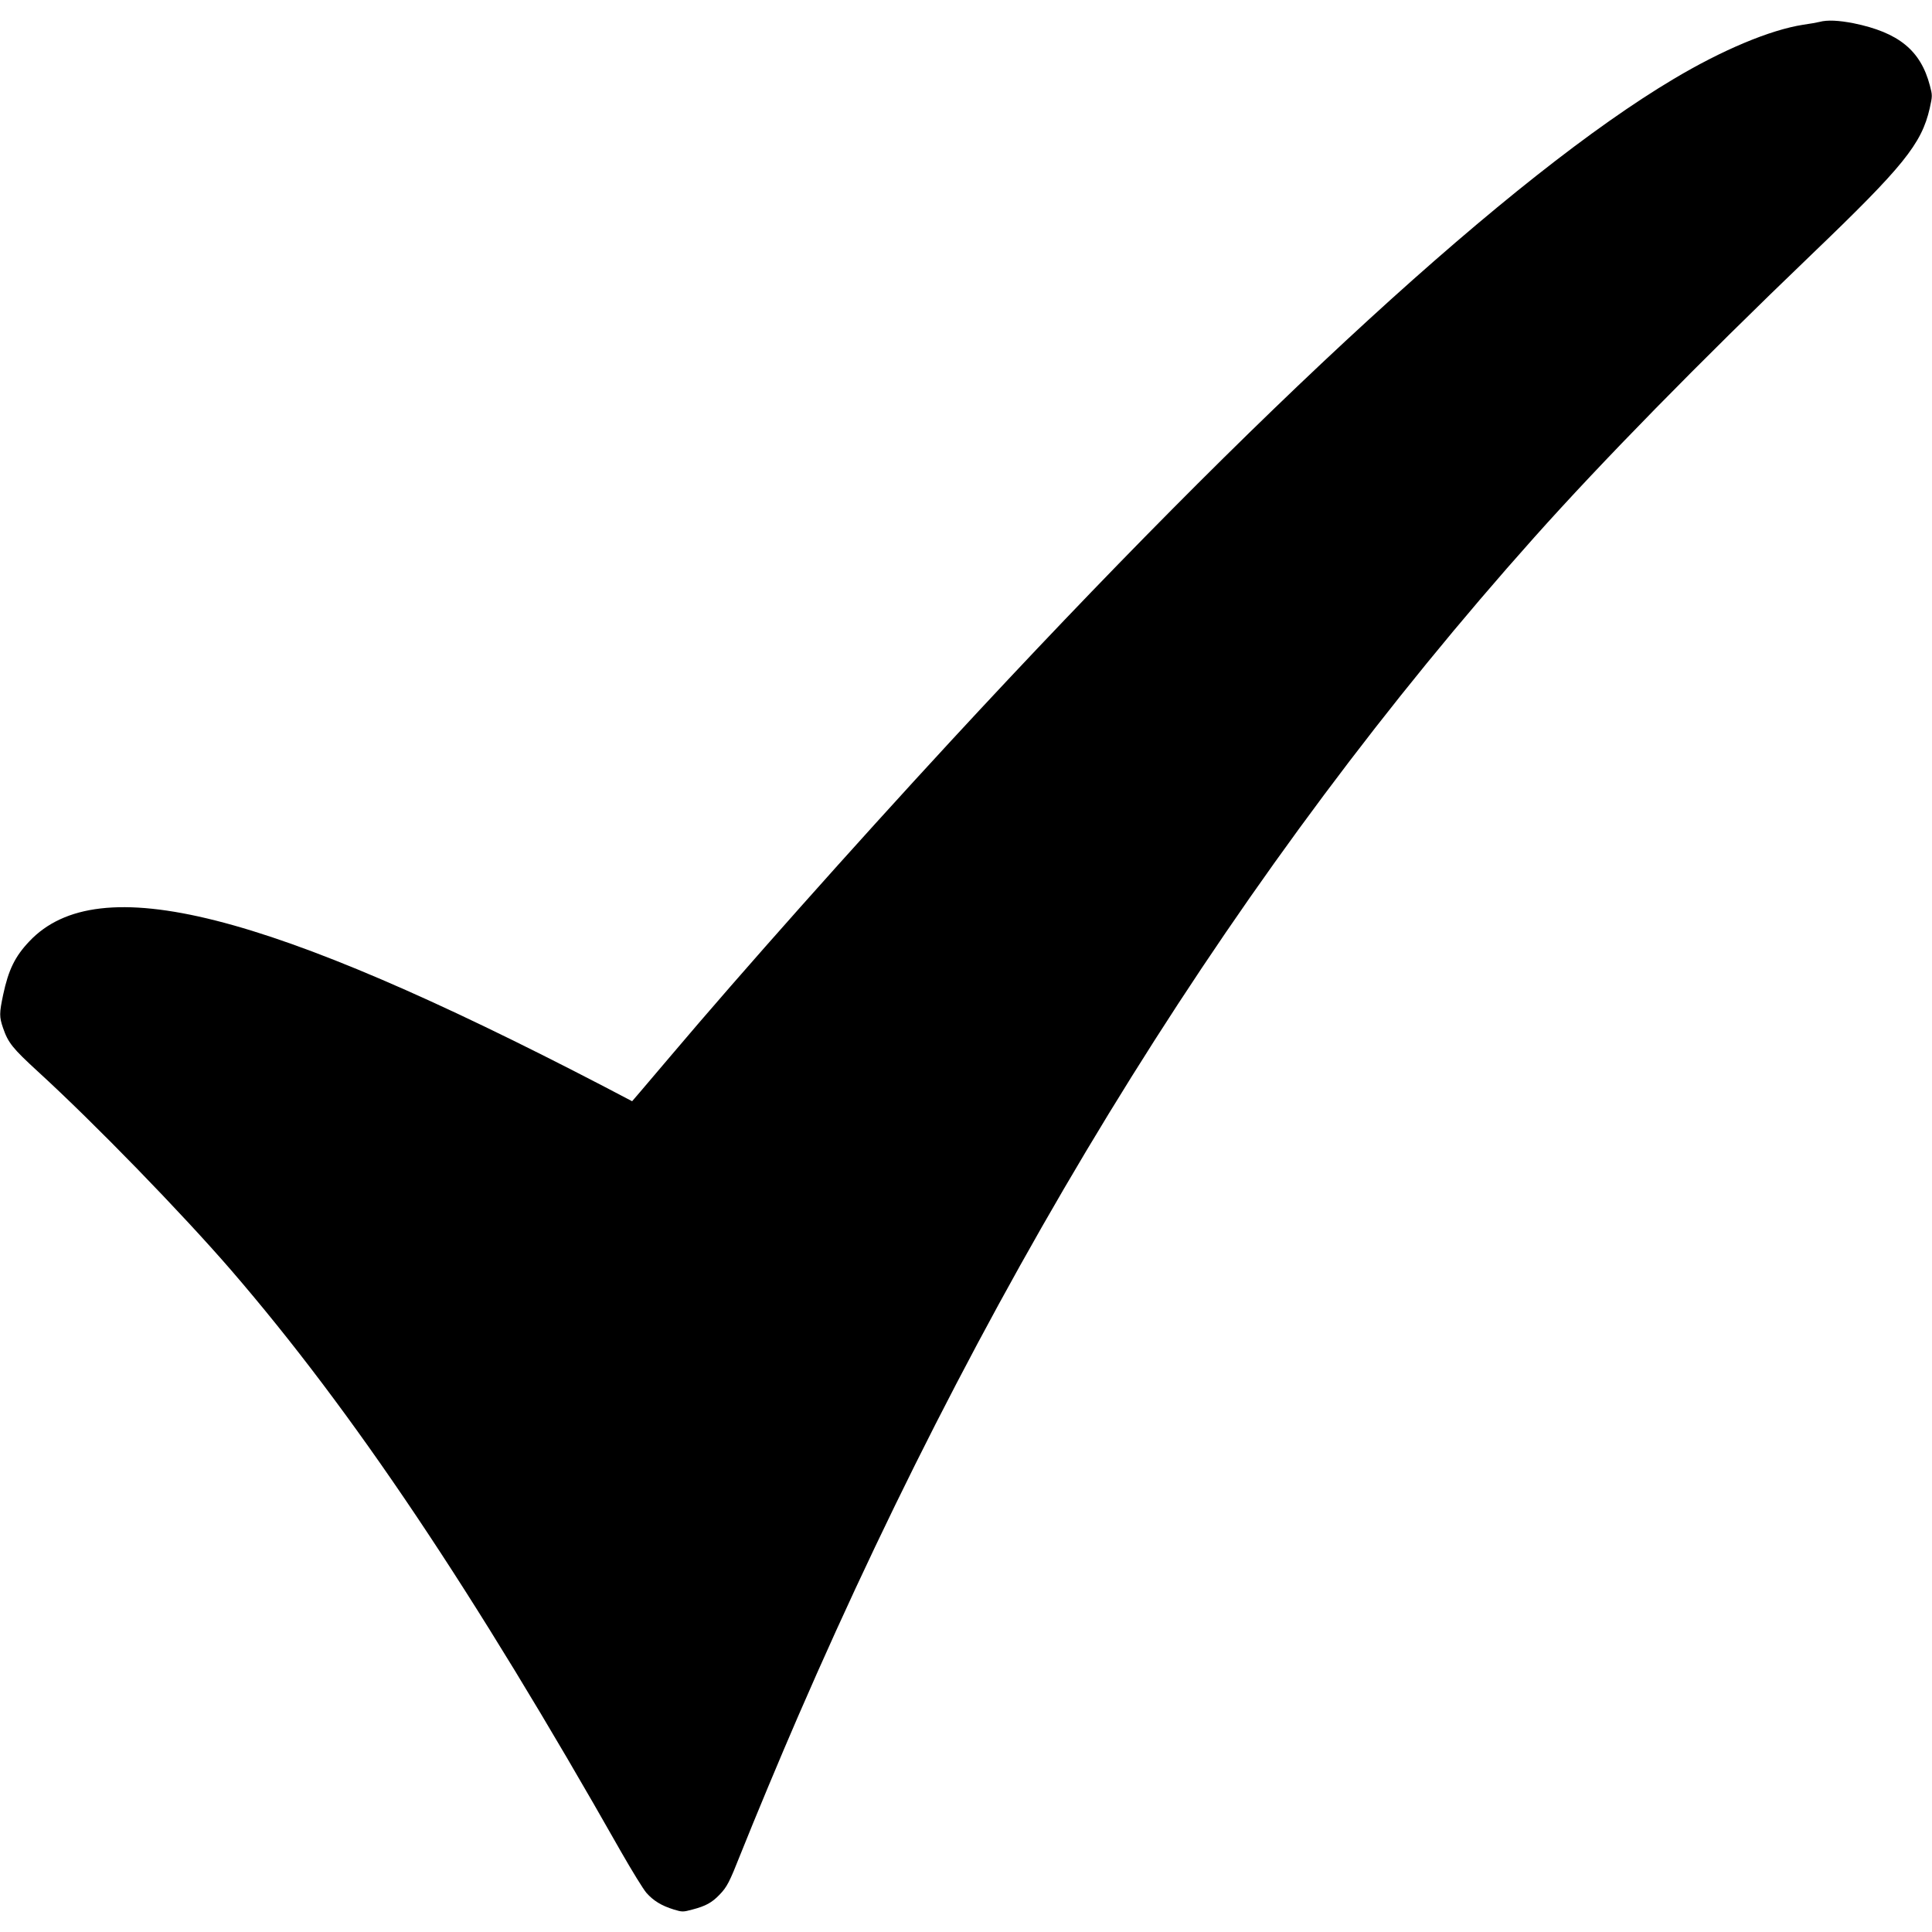
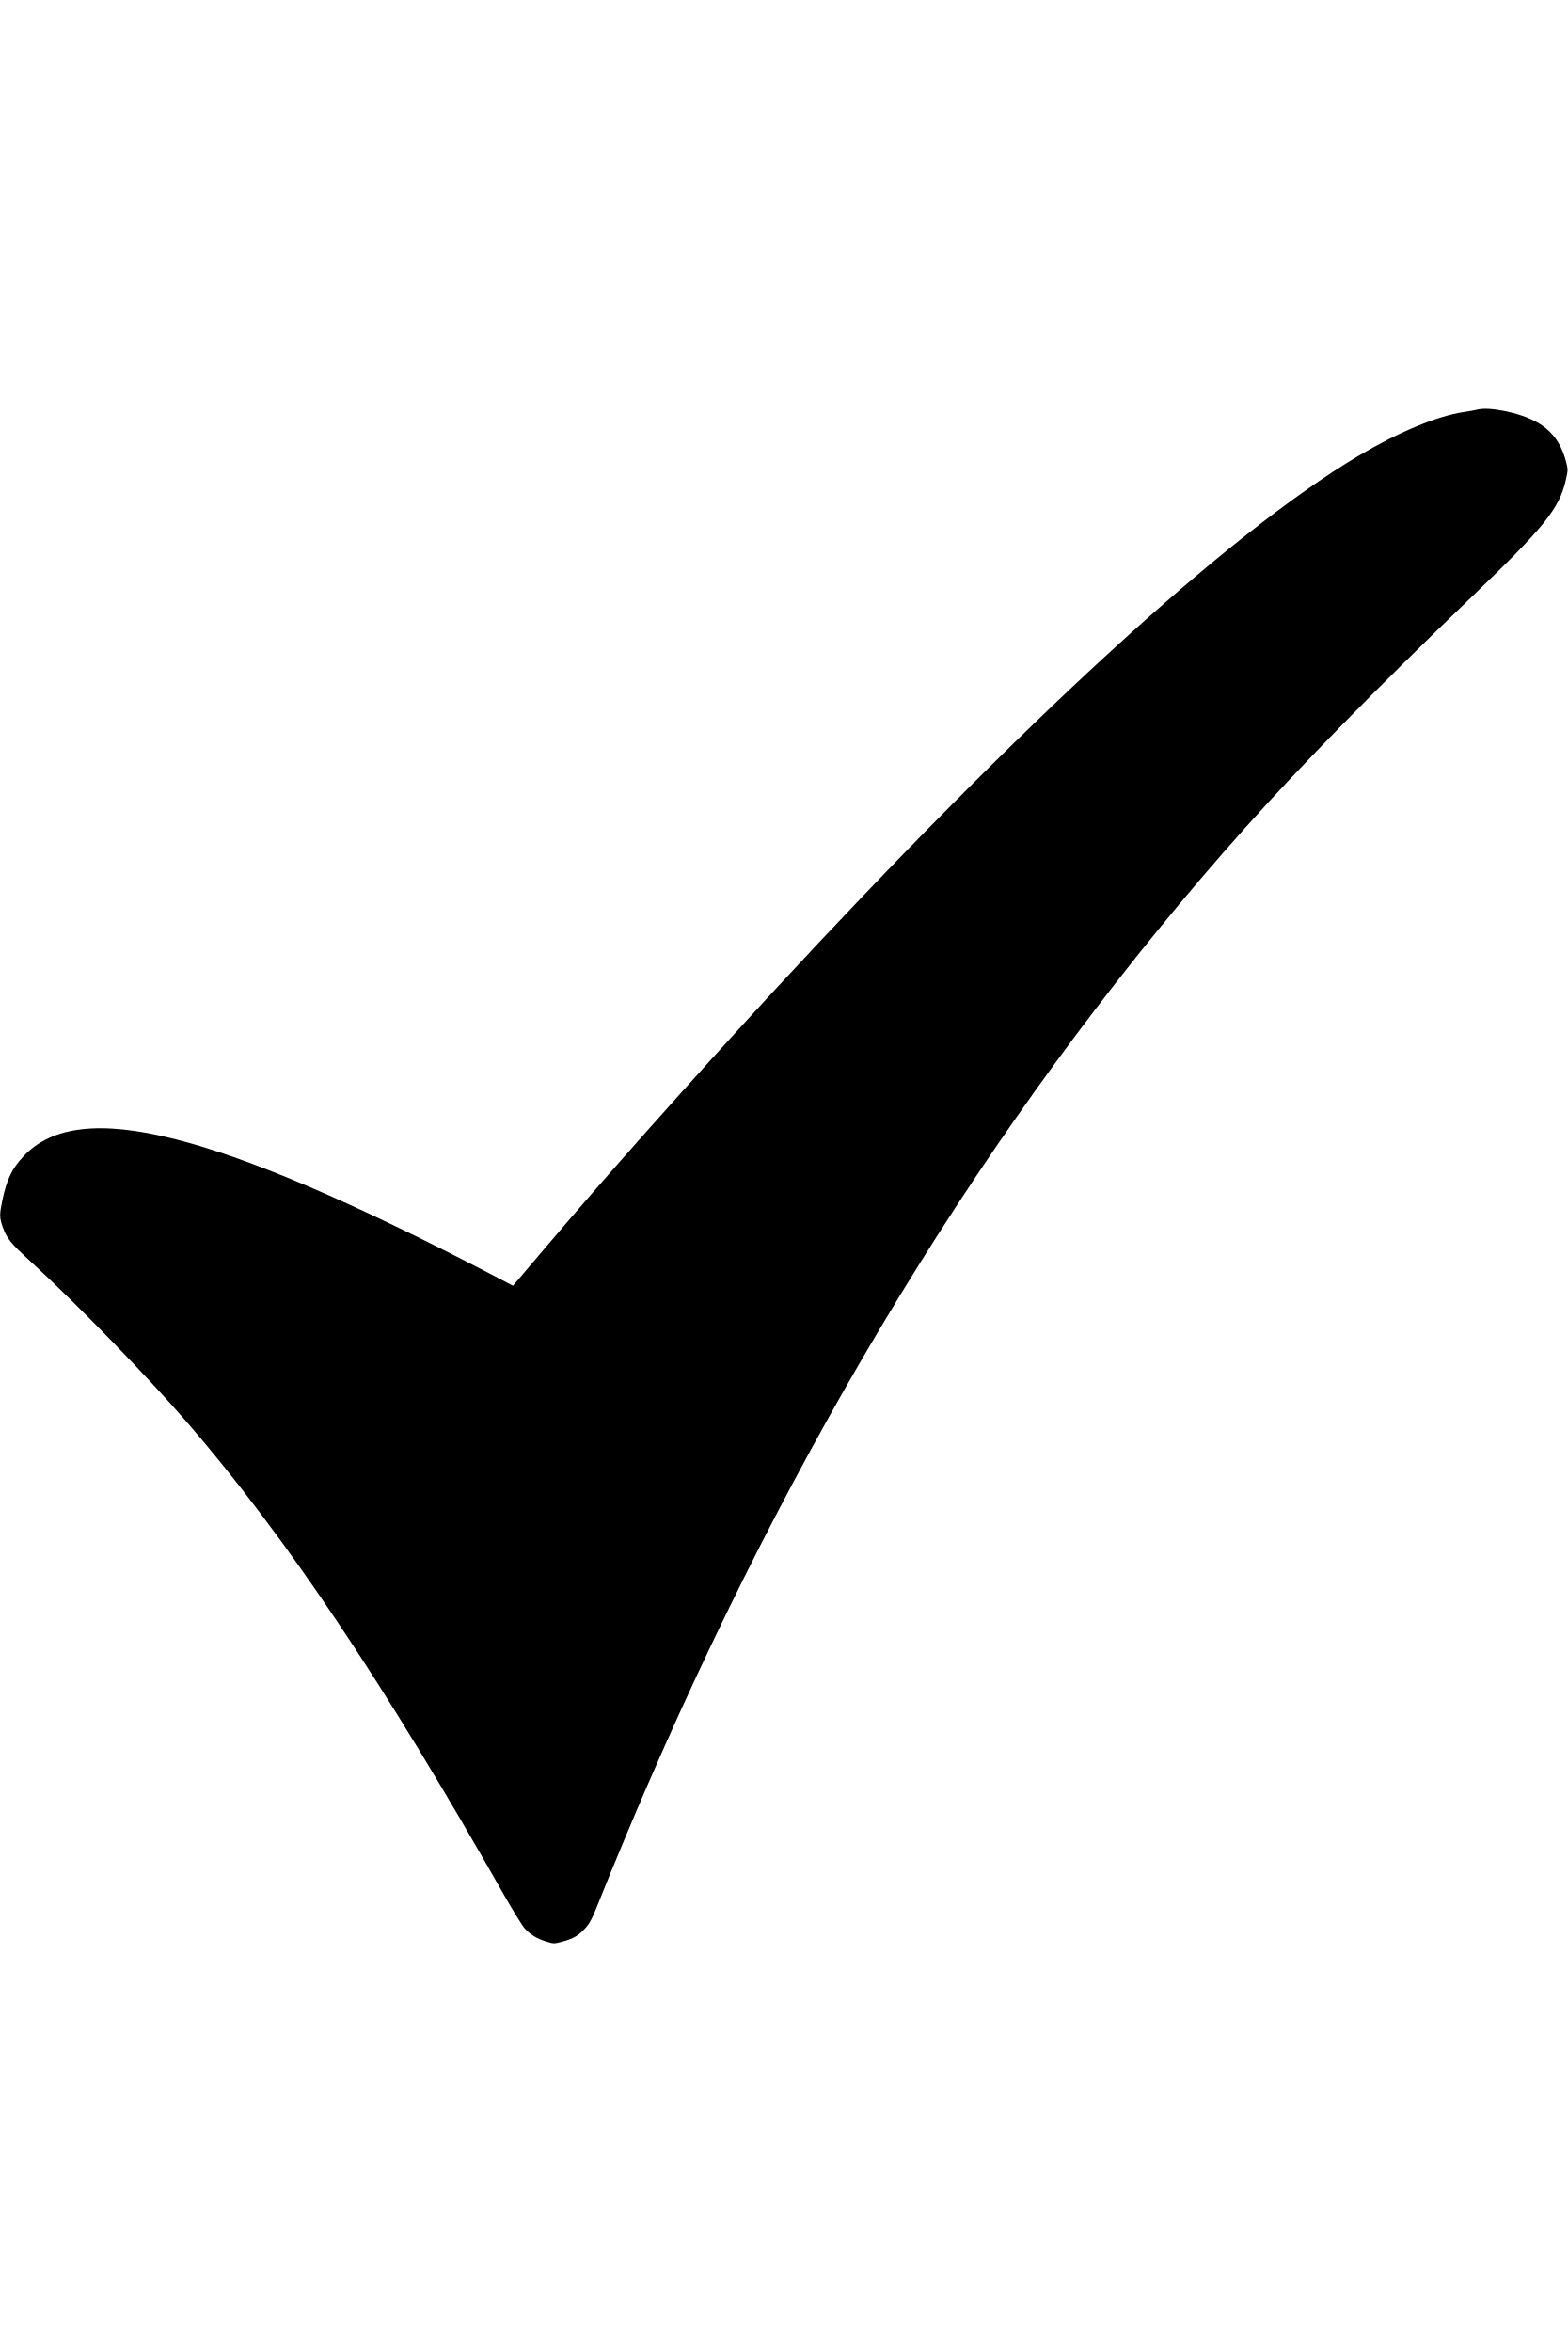
- <svg xmlns="http://www.w3.org/2000/svg" version="1.0" width="30pt" height="30pt" viewBox="0 0 1280 1253" preserveAspectRatio="xMidYMid meet">
+ <svg xmlns="http://www.w3.org/2000/svg" version="1.0" width="20pt" height="30pt" viewBox="0 0 1280 1253" preserveAspectRatio="xMidYMid meet">
  <g transform="translate(0,1253) scale(0.1,-0.1)" fill="#000000" stroke="none">
    <path d="M12055 12520 c-16 -4 -65 -13 -109 -19 -218 -34 -534 -166 -859 -360 -1063 -633 -2735 -2164 -4788 -4386 -649 -703 -1382 -1526 -1859 -2090 -79 -93 -168 -198 -198 -233 l-54 -63 -185 97 c-2243 1166 -3352 1447 -3809 962 -95 -100 -138 -189 -173 -353 -26 -123 -26 -147 -1 -220 34 -99 63 -135 232 -290 375 -343 951 -936 1279 -1315 806 -934 1602 -2121 2584 -3854 72 -126 147 -248 168 -272 46 -52 100 -85 181 -110 56 -17 61 -17 124 0 88 23 129 46 179 98 50 52 65 81 141 273 88 221 266 648 380 910 1324 3052 2940 5640 4877 7810 449 503 1085 1152 1835 1872 610 585 731 734 785 971 18 81 18 86 1 150 -61 233 -207 352 -506 413 -98 19 -173 23 -225 9z" />
  </g>
</svg>
